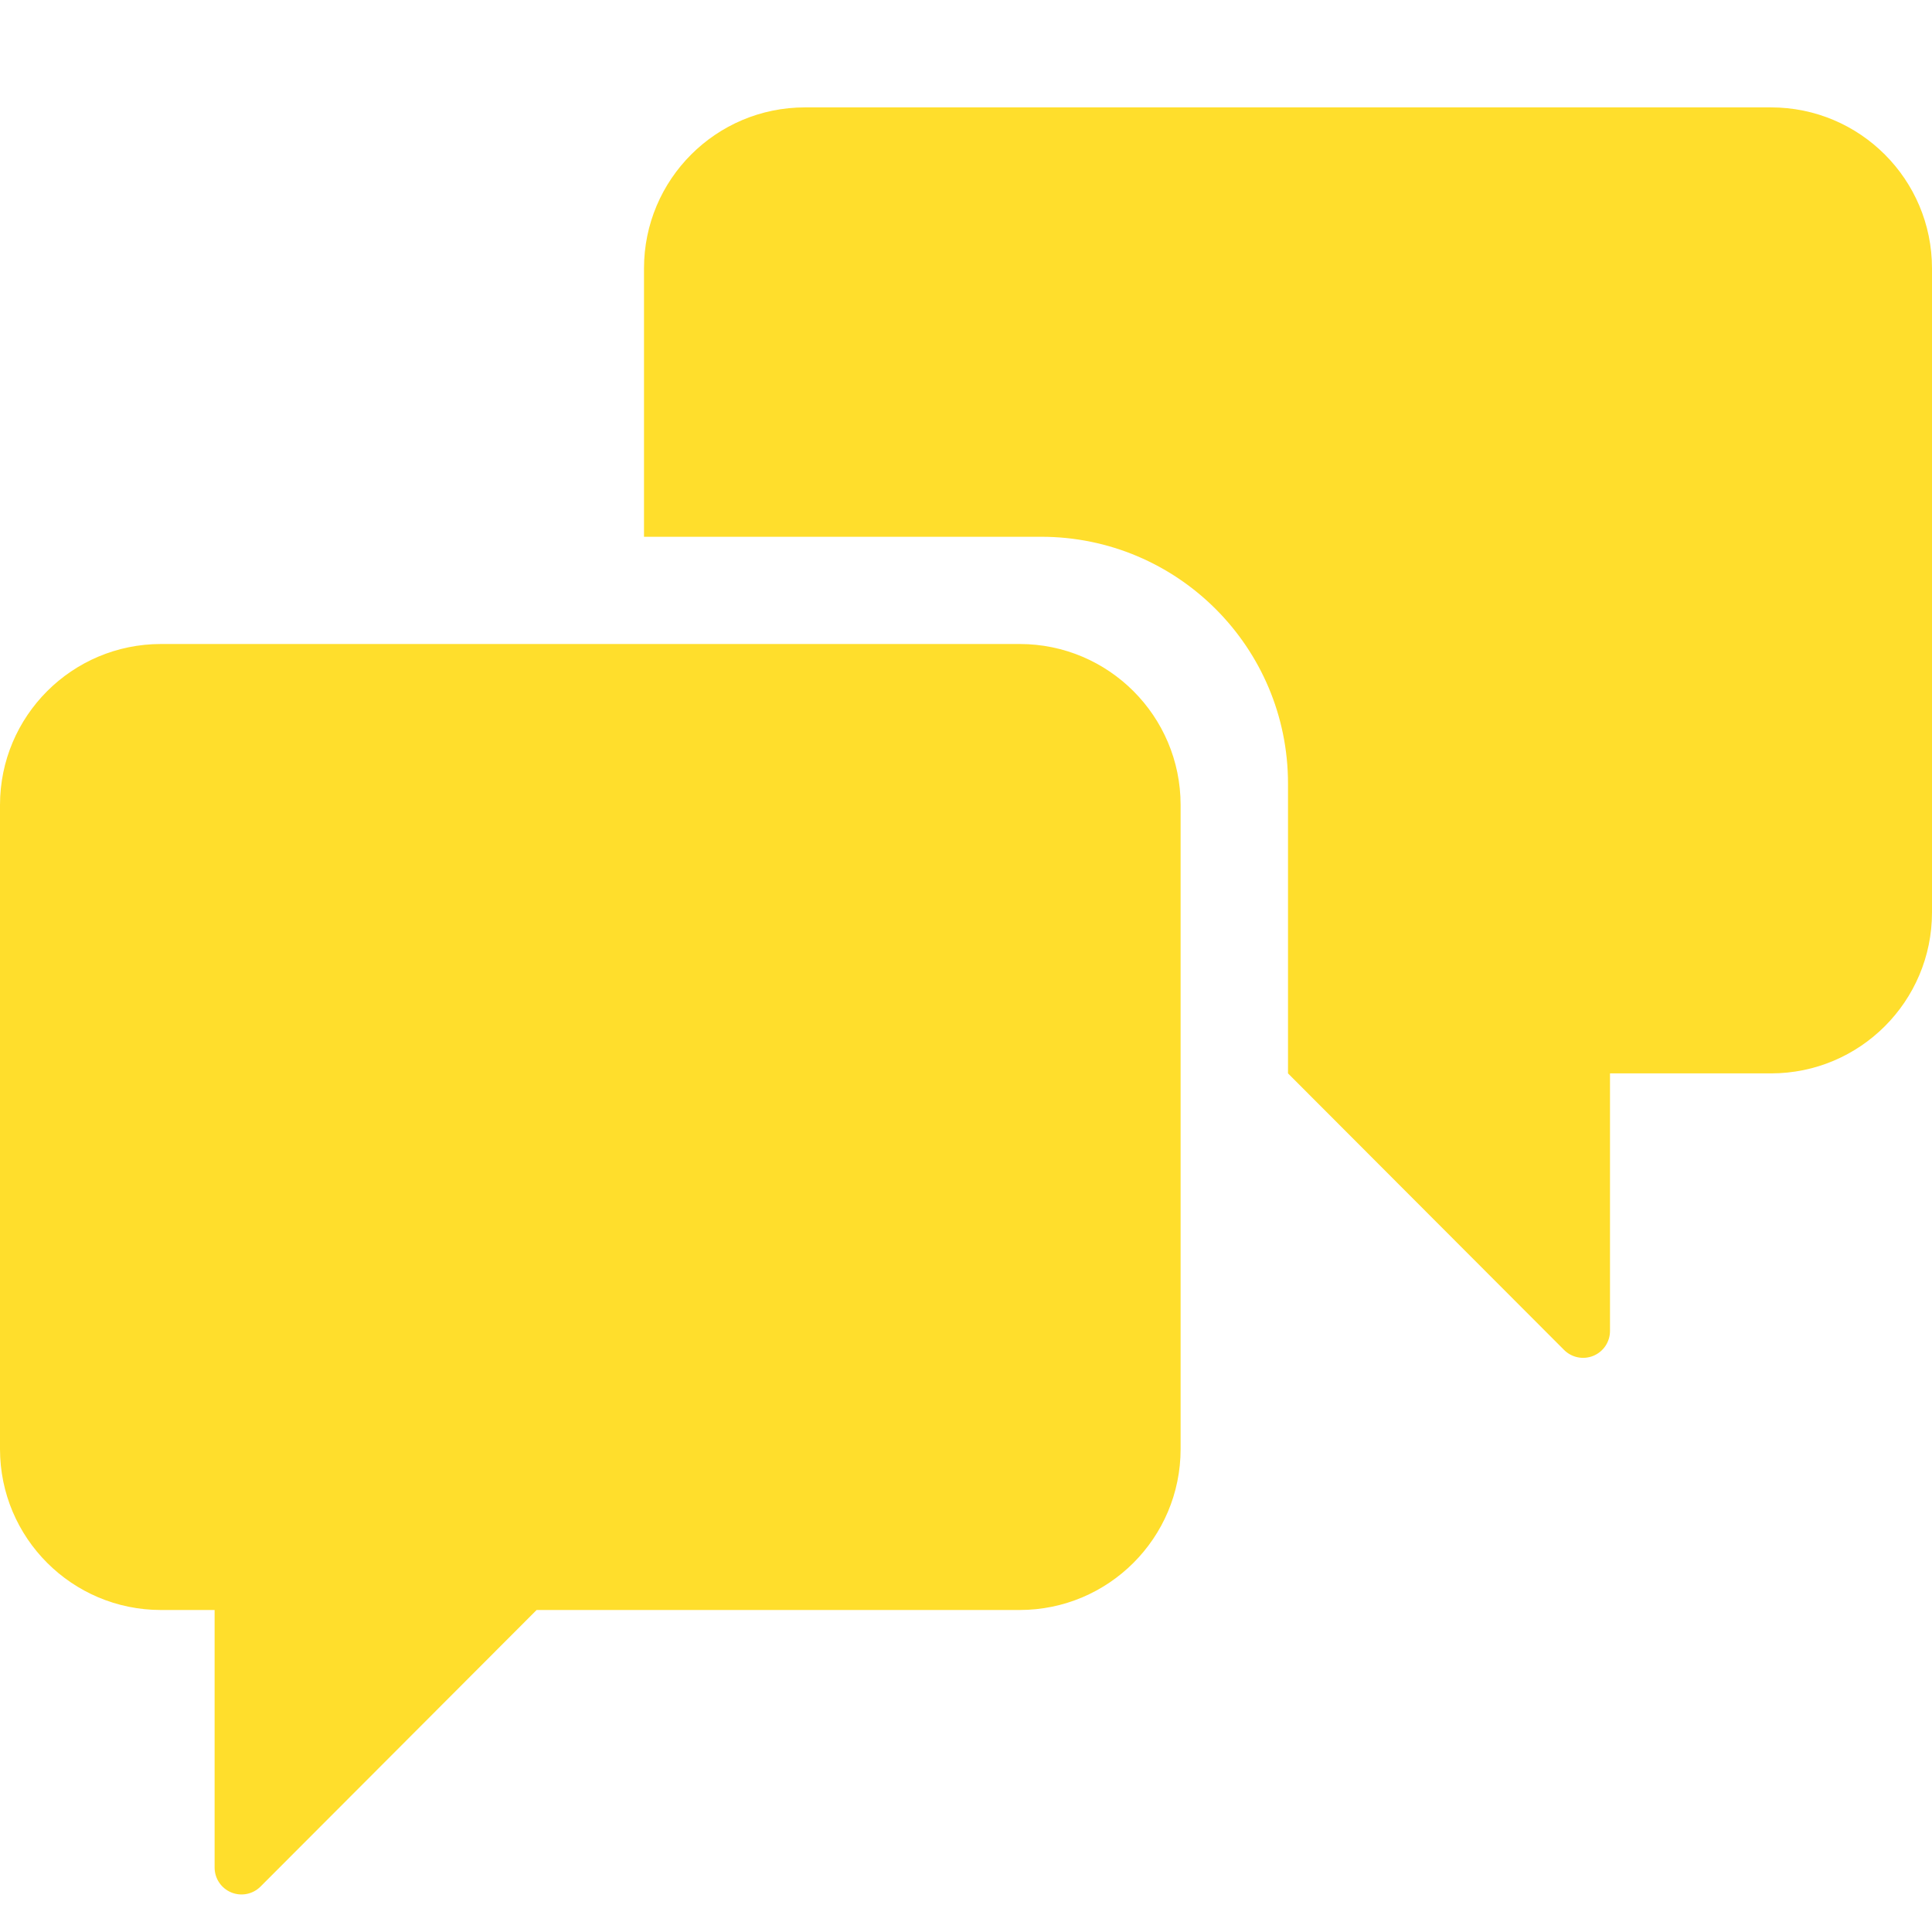
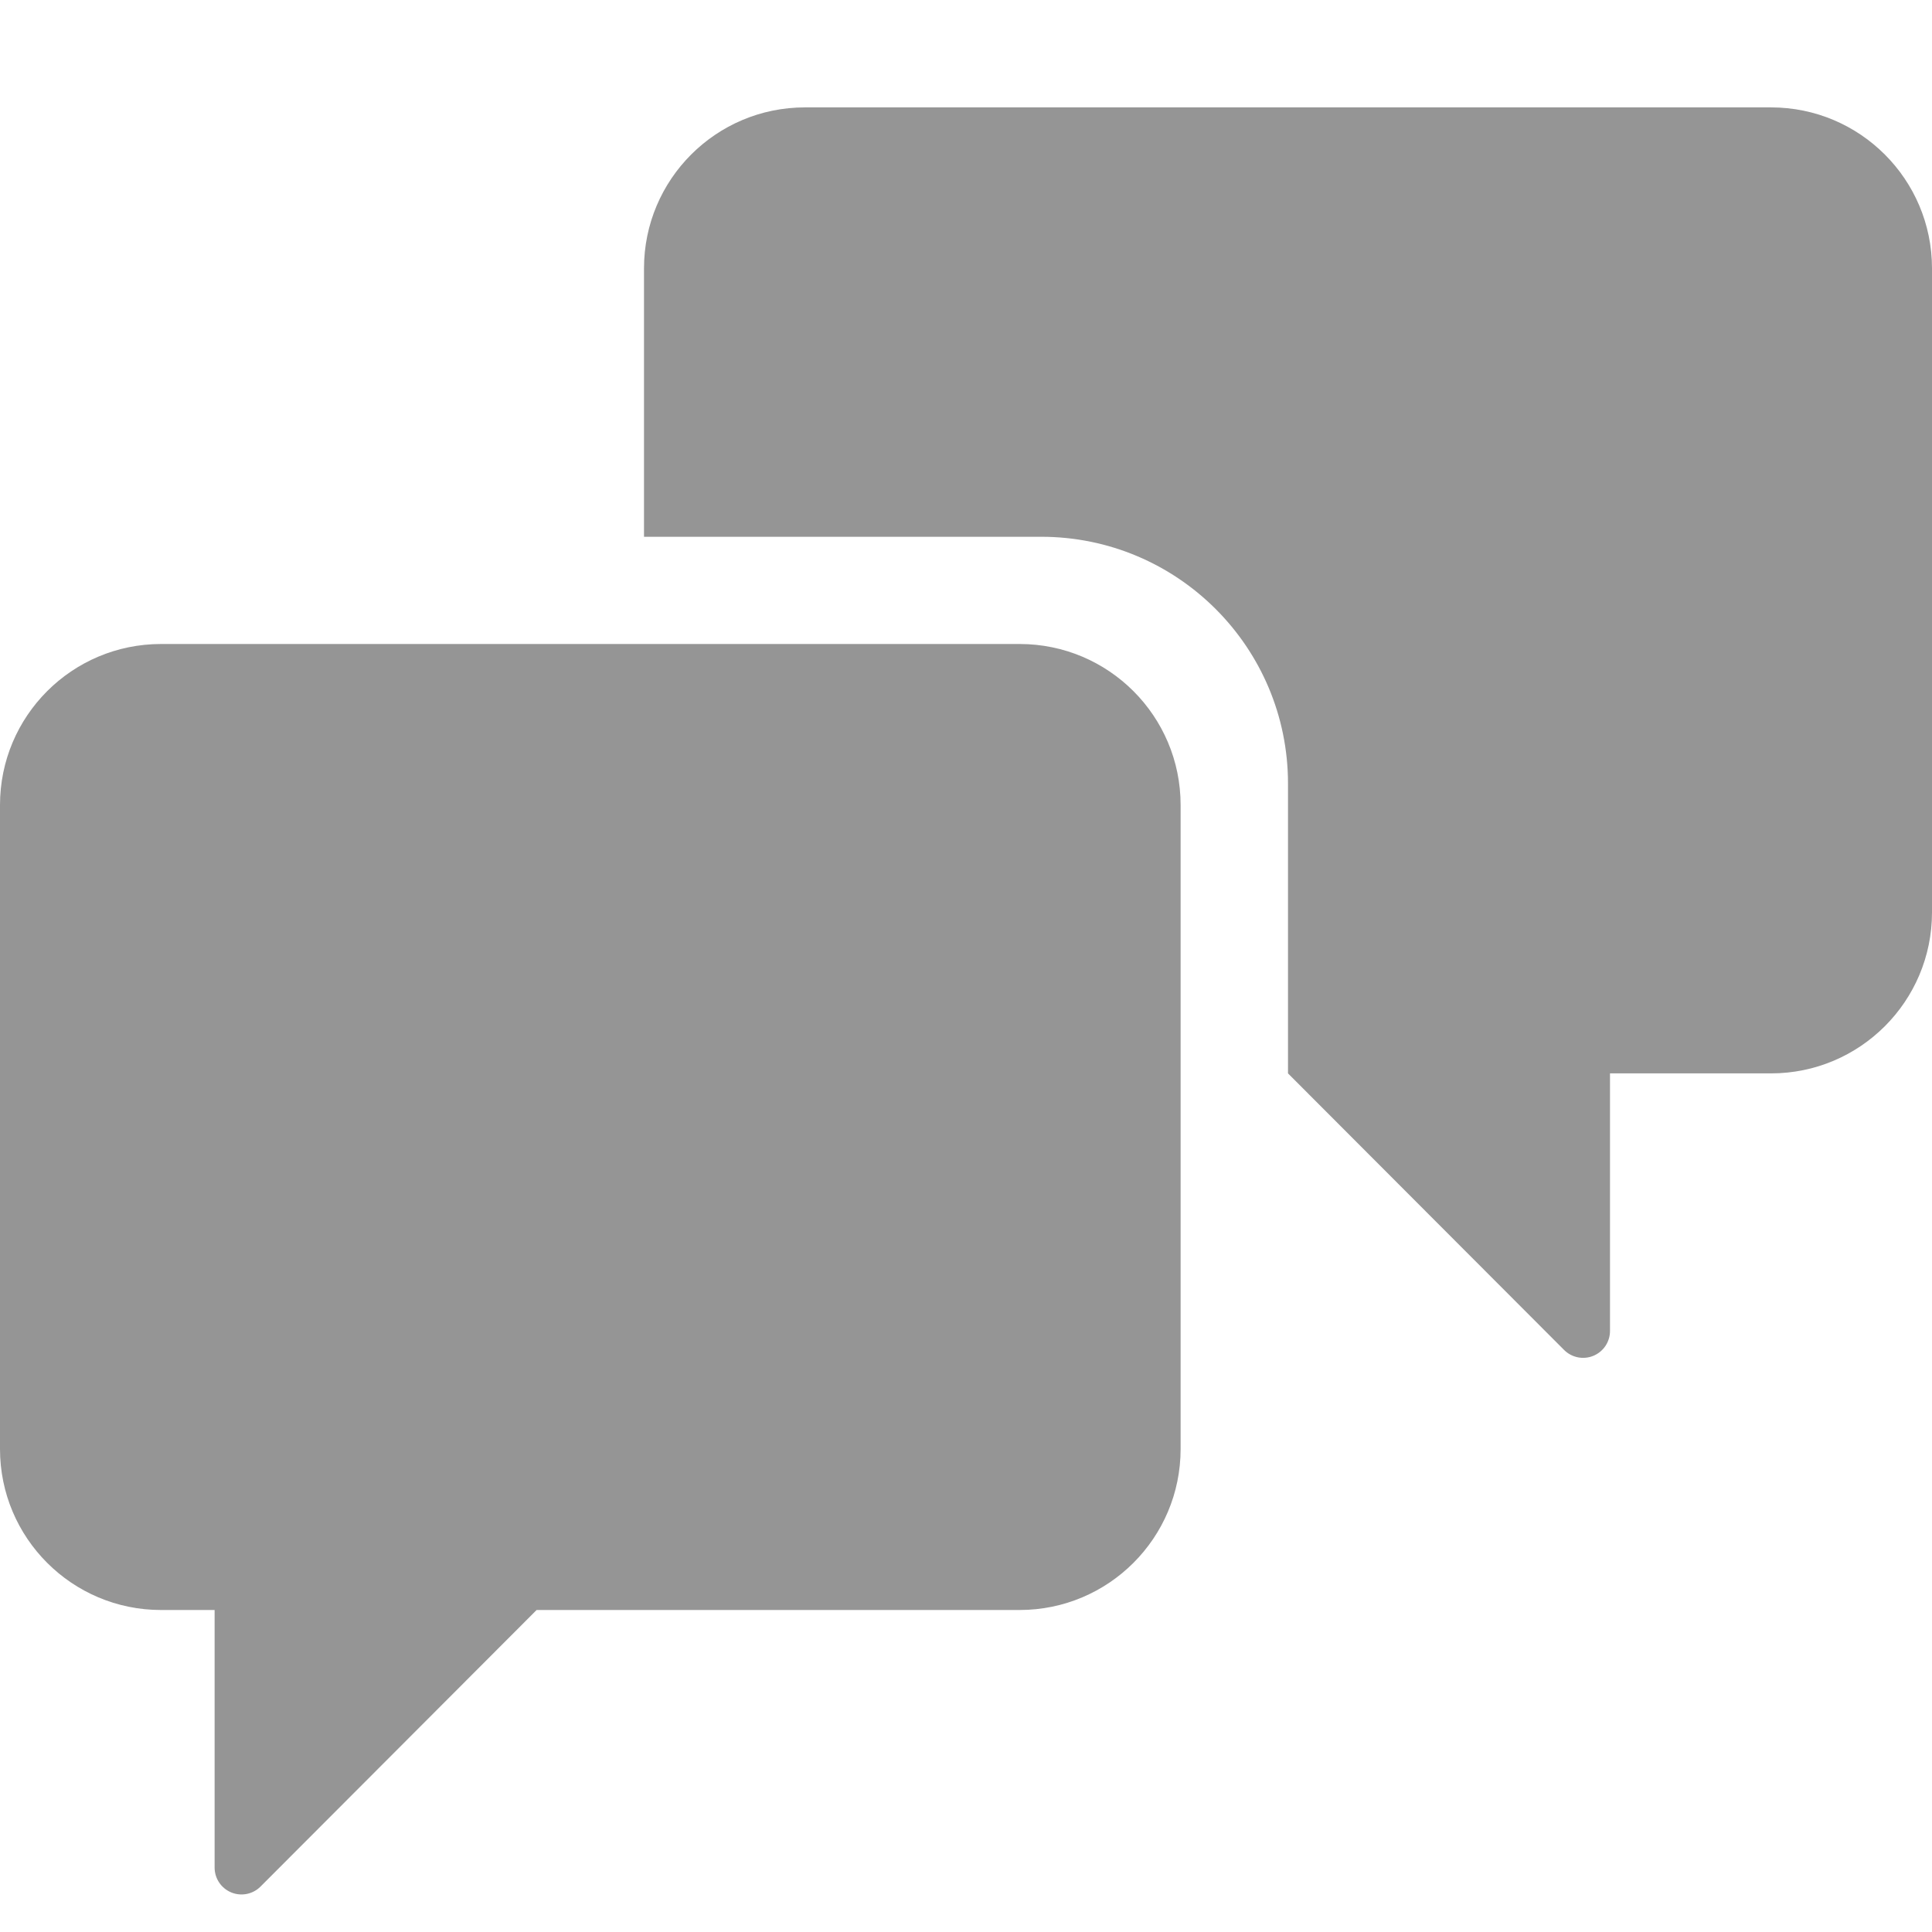
<svg xmlns="http://www.w3.org/2000/svg" id="Group_170539" data-name="Group 170539" width="13" height="13" viewBox="0 0 12 12">
-   <rect id="Canvas" width="13" height="13" fill="#ffde2c" opacity="0" />
-   <path id="Path_33889" data-name="Path 33889" d="M1,6A1,1,0,0,0,0,7v4a1,1,0,0,0,1,1h.333v1.6a.167.167,0,0,0,.285.118L3.333,12h3a1,1,0,0,0,1-1V7a1,1,0,0,0-1-1Z" transform="translate(0 -2)" fill="#ffde2c" />
-   <path id="Path_33890" data-name="Path 33890" d="M10,5.2A1.533,1.533,0,0,0,8.467,3.667H6V2A1,1,0,0,1,7,1h6a1,1,0,0,1,1,1V6a1,1,0,0,1-1,1H12V8.6a.167.167,0,0,1-.285.118L10,7Z" transform="translate(-2 -0.333)" fill="#ffde2c" />
+   <rect id="Canvas" width="13" height="13" fill="#959595" opacity="0" />
+   <path id="Path_33889" data-name="Path 33889" d="M1,6A1,1,0,0,0,0,7v4a1,1,0,0,0,1,1h.333v1.6a.167.167,0,0,0,.285.118L3.333,12h3a1,1,0,0,0,1-1V7a1,1,0,0,0-1-1Z" transform="translate(0 -2)" fill="#959595" />
+   <path id="Path_33890" data-name="Path 33890" d="M10,5.2A1.533,1.533,0,0,0,8.467,3.667H6V2A1,1,0,0,1,7,1h6a1,1,0,0,1,1,1V6a1,1,0,0,1-1,1H12V8.6a.167.167,0,0,1-.285.118L10,7Z" transform="translate(-2 -0.333)" fill="#959595" />
</svg>
